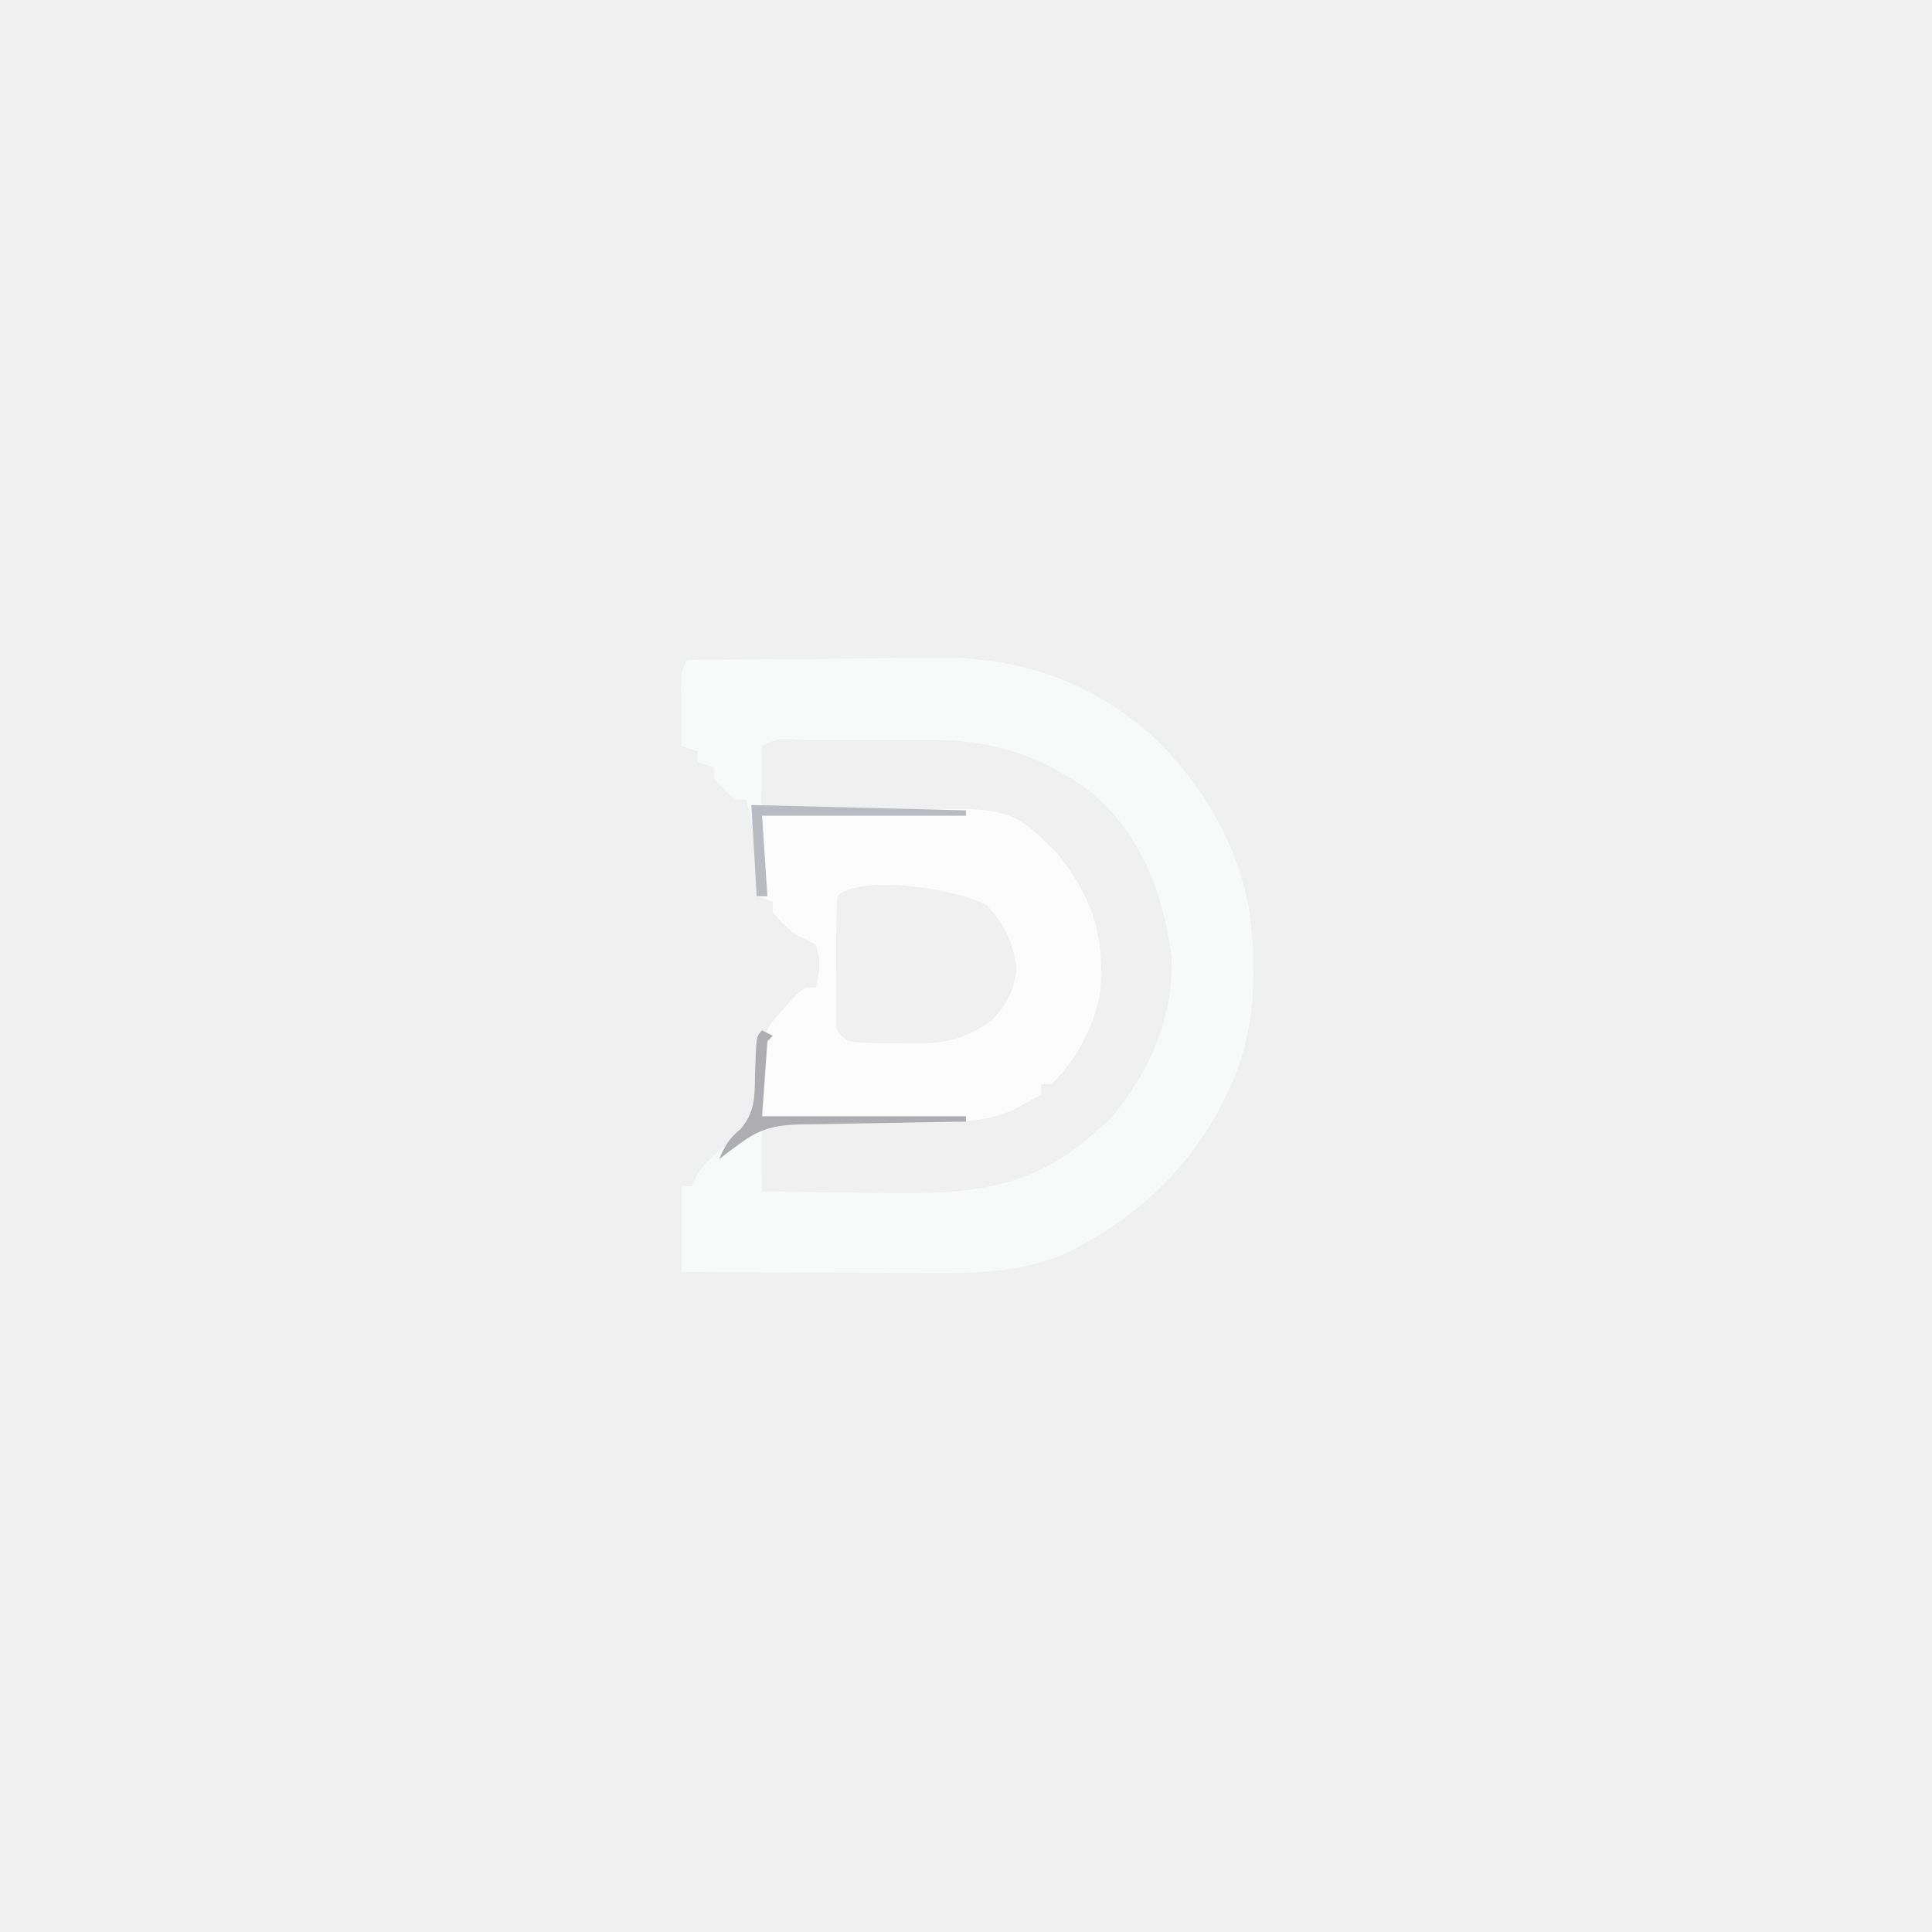
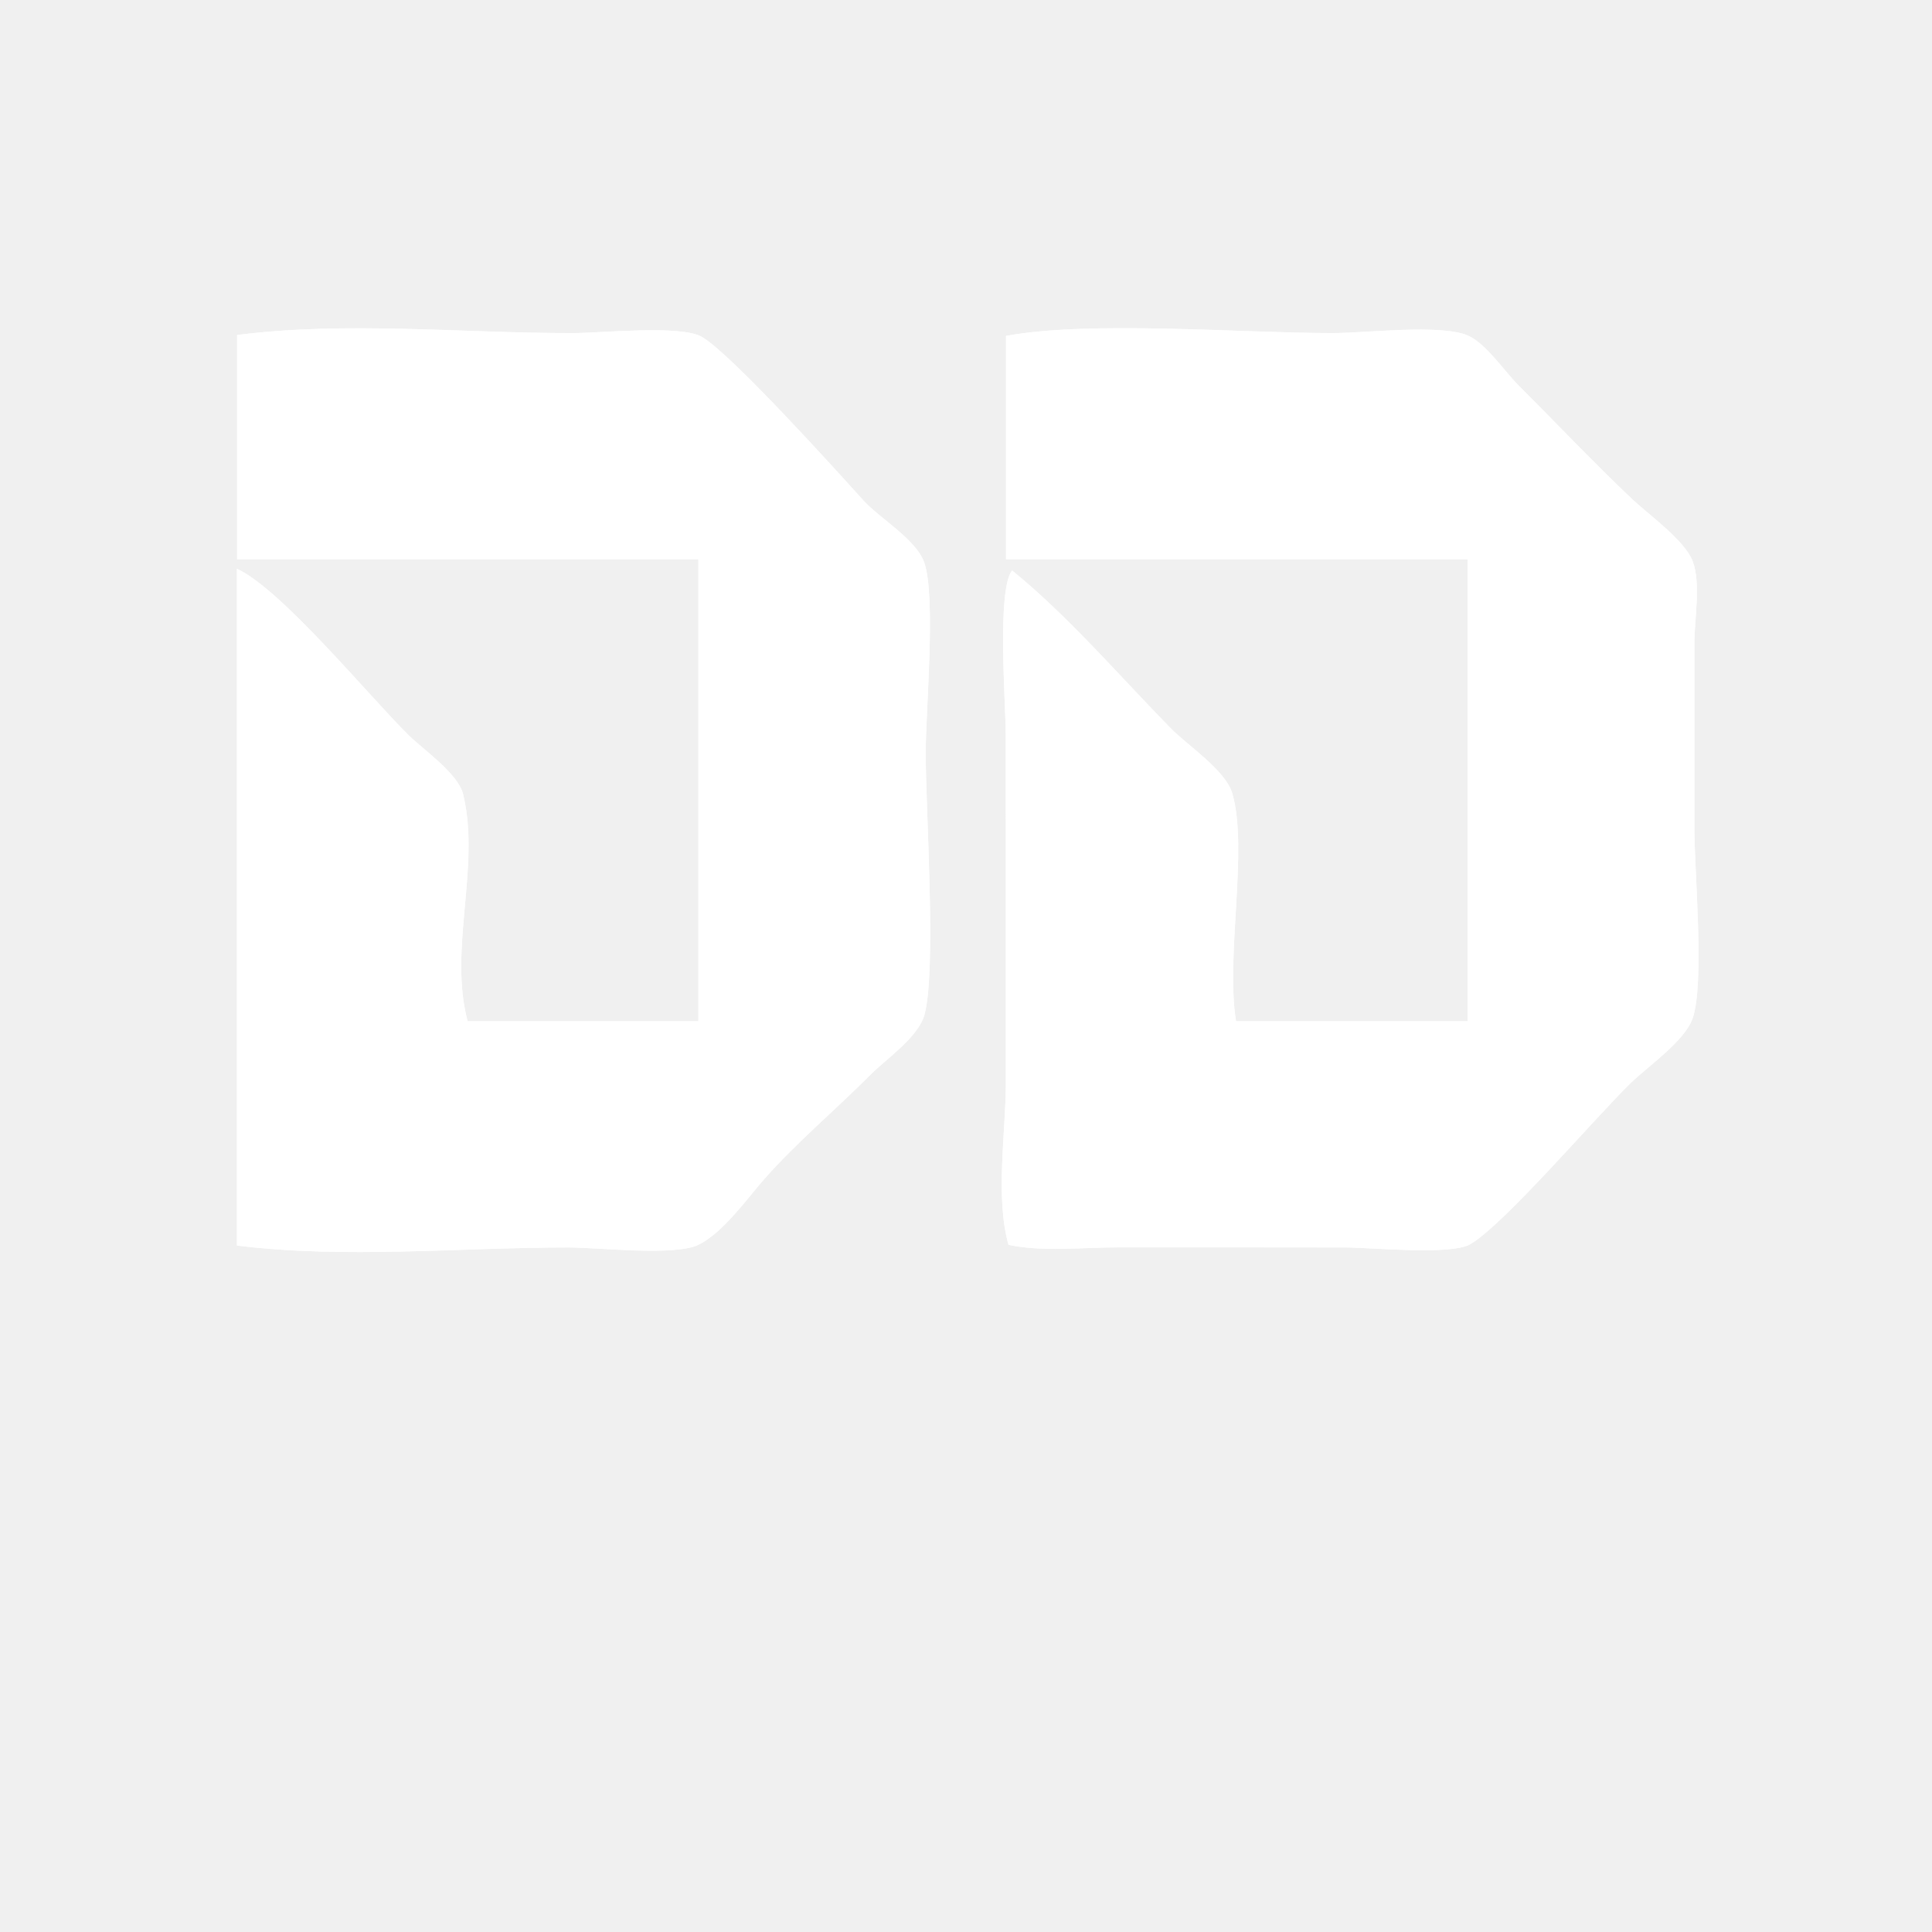
- <svg xmlns="http://www.w3.org/2000/svg" version="1.1" width="360" height="360">
-   <path d="M0 0 C7.338 -0.093 14.675 -0.164 22.013 -0.207 C25.422 -0.228 28.83 -0.256 32.239 -0.302 C36.174 -0.354 40.108 -0.373 44.043 -0.391 C45.845 -0.422 45.845 -0.422 47.684 -0.453 C63.164 -0.457 77.147 4.791 88.25 15.625 C95.841 23.367 101.361 32.423 104 43 C104.184 43.728 104.369 44.457 104.559 45.207 C106.041 54.587 106.185 65.995 103 75 C102.633 76.044 102.633 76.044 102.258 77.109 C96.005 92.715 84.989 103.553 69.984 110.844 C61.586 114.097 54.032 114.268 45.094 114.195 C43.76 114.192 42.426 114.189 41.092 114.187 C37.607 114.179 34.122 114.16 30.637 114.137 C27.07 114.117 23.504 114.108 19.938 114.098 C12.958 114.076 5.979 114.041 -1 114 C-1 108.72 -1 103.44 -1 98 C-0.34 98 0.32 98 1 98 C1.236 97.419 1.472 96.837 1.715 96.238 C3.271 93.528 5.144 92.156 7.562 90.188 C11.966 85.982 12.847 82.795 13.062 76.938 C13.083 74.625 13.076 72.311 13 70 C14.485 69.505 14.485 69.505 16 69 C16.685 67.676 17.349 66.341 18 65 C20 62.75 20 62.75 22 61 C22.66 61 23.32 61 24 61 C24.8 57.713 25.097 56.29 24 53 C22.676 52.315 21.341 51.651 20 51 C17.75 49 17.75 49 16 47 C16 46.34 16 45.68 16 45 C14.515 44.505 14.515 44.505 13 44 C12.939 42.952 12.879 41.904 12.816 40.824 C12.732 39.445 12.647 38.066 12.562 36.688 C12.523 35.997 12.484 35.307 12.443 34.596 C12.251 31.528 11.977 28.93 11 26 C10.34 26 9.68 26 9 26 C6.875 24.125 6.875 24.125 5 22 C5 21.34 5 20.68 5 20 C4.01 19.67 3.02 19.34 2 19 C2 18.34 2 17.68 2 17 C1.01 16.67 0.02 16.34 -1 16 C-1.027 13.708 -1.046 11.417 -1.062 9.125 C-1.074 7.849 -1.086 6.573 -1.098 5.258 C-1 2 -1 2 0 0 Z M14 16 C13.901 17.831 13.87 19.666 13.875 21.5 C13.872 22.5 13.87 23.501 13.867 24.531 C13.721 26.944 13.721 26.944 15 28 C17.681 28.111 20.341 28.162 23.023 28.176 C24.702 28.199 26.38 28.223 28.059 28.248 C30.702 28.283 33.346 28.312 35.99 28.326 C58.534 28.464 58.534 28.464 66.938 35.438 C67.618 36.283 68.299 37.129 69 38 C69.701 38.763 70.403 39.526 71.125 40.312 C75.872 47.117 76.854 53.796 76 62 C74.704 68.321 72.046 73.021 68 78 C67.01 78.495 67.01 78.495 66 79 C66 79.66 66 80.32 66 81 C64 81.667 62 82.333 60 83 C59.128 83.345 58.255 83.691 57.357 84.047 C53.143 85.243 49.276 85.334 44.918 85.379 C44.063 85.396 43.208 85.413 42.328 85.43 C39.614 85.483 36.901 85.524 34.188 85.562 C31.456 85.606 28.725 85.653 25.994 85.705 C24.298 85.737 22.602 85.764 20.906 85.786 C17.146 85.493 17.146 85.493 14 87 C13.928 89.02 13.916 91.042 13.938 93.062 C13.947 94.167 13.956 95.272 13.965 96.41 C13.976 97.265 13.988 98.119 14 99 C19.459 99.1 24.917 99.172 30.376 99.22 C32.227 99.24 34.078 99.267 35.929 99.302 C51.357 99.585 64.084 98.987 76 88 C76.887 87.237 77.774 86.474 78.688 85.688 C85.983 77.209 90.867 66.518 90.277 55.109 C88.715 43.228 84.579 32.468 75.25 24.562 C65.686 17.553 56.675 14.839 45.016 14.867 C44.159 14.866 43.303 14.865 42.421 14.864 C40.619 14.864 38.817 14.865 37.015 14.87 C34.246 14.875 31.476 14.87 28.707 14.863 C26.956 14.864 25.204 14.865 23.453 14.867 C22.621 14.865 21.789 14.863 20.931 14.861 C17.16 14.51 17.16 14.51 14 16 Z M28 44 C27.747 48.14 27.815 52.291 27.812 56.438 C27.8 57.609 27.788 58.78 27.775 59.986 C27.773 61.103 27.772 62.22 27.77 63.371 C27.765 64.402 27.761 65.432 27.757 66.494 C27.749 69.172 27.749 69.172 30 71 C33.207 71.477 36.449 71.37 39.688 71.375 C41.017 71.412 41.017 71.412 42.373 71.449 C48.469 71.476 52.022 70.562 57 67 C59.834 63.73 60.9 61.8 61.438 57.5 C60.813 52.506 59.274 49.428 55.938 45.688 C50.714 42.687 32.302 39.698 28 44 Z " fill="#F8F9F9" transform="translate(128,123)" />
-   <path d="M0 0 C6.562 8.198 8.919 15.527 8 26 C6.741 32.582 3.698 38.198 -1 43 C-1.66 43 -2.32 43 -3 43 C-3 43.66 -3 44.32 -3 45 C-4.203 45.656 -5.413 46.299 -6.625 46.938 C-7.634 47.477 -7.634 47.477 -8.664 48.027 C-14.258 50.356 -19.966 50.079 -25.898 49.879 C-26.733 49.855 -27.568 49.832 -28.429 49.807 C-31.078 49.731 -33.726 49.647 -36.375 49.562 C-38.178 49.509 -39.982 49.456 -41.785 49.404 C-46.19 49.276 -50.595 49.14 -55 49 C-55.047 46.742 -55.081 44.484 -55.109 42.227 C-55.13 40.969 -55.15 39.712 -55.171 38.417 C-54.942 33.834 -54.109 32.282 -51 29 C-50.299 28.216 -49.597 27.433 -48.875 26.625 C-47 25 -47 25 -45 25 C-44.2 21.713 -43.903 20.29 -45 17 C-46.324 16.315 -47.659 15.651 -49 15 C-51.25 13 -51.25 13 -53 11 C-53 10.34 -53 9.68 -53 9 C-53.66 8.67 -54.32 8.34 -55 8 C-55 3.05 -55 -1.9 -55 -7 C-49.772 -7.219 -44.544 -7.415 -39.314 -7.592 C-37.539 -7.655 -35.764 -7.724 -33.99 -7.799 C-8.937 -8.849 -8.937 -8.849 0 0 Z M-41 8 C-41.253 12.14 -41.185 16.291 -41.188 20.438 C-41.2 21.609 -41.212 22.78 -41.225 23.986 C-41.227 25.103 -41.228 26.22 -41.23 27.371 C-41.235 28.402 -41.239 29.432 -41.243 30.494 C-41.251 33.172 -41.251 33.172 -39 35 C-35.793 35.477 -32.551 35.37 -29.312 35.375 C-27.983 35.412 -27.983 35.412 -26.627 35.449 C-20.531 35.476 -16.978 34.562 -12 31 C-9.166 27.73 -8.1 25.8 -7.562 21.5 C-8.187 16.506 -9.726 13.428 -13.062 9.688 C-18.286 6.687 -36.698 3.698 -41 8 Z " fill="#FCFCFC" transform="translate(197,159)" />
-   <path d="M0 0 C0.66 0.33 1.32 0.66 2 1 C1.67 1.33 1.34 1.66 1 2 C0.67 6.62 0.34 11.24 0 16 C12.54 16 25.08 16 38 16 C38 16.33 38 16.66 38 17 C36.905 17.015 35.811 17.029 34.683 17.044 C30.61 17.102 26.539 17.18 22.467 17.262 C20.706 17.296 18.946 17.324 17.185 17.346 C14.65 17.38 12.117 17.432 9.582 17.488 C8.407 17.498 8.407 17.498 7.208 17.508 C2.62 17.63 -0.309 18.245 -4 21 C-4.763 21.557 -5.526 22.114 -6.312 22.688 C-6.869 23.121 -7.426 23.554 -8 24 C-6.926 21.494 -6.105 20.086 -3.965 18.34 C-1.304 15.171 -1.369 12.276 -1.312 8.312 C-1.09 1.09 -1.09 1.09 0 0 Z " fill="#ADADB2" transform="translate(142,192)" />
-   <path d="M0 0 C19.8 0.495 19.8 0.495 40 1 C40 1.33 40 1.66 40 2 C27.46 2 14.92 2 2 2 C2.33 6.95 2.66 11.9 3 17 C2.34 17 1.68 17 1 17 C0.67 11.39 0.34 5.78 0 0 Z " fill="#B8BBC2" transform="translate(140,150)" />
+ <svg xmlns="http://www.w3.org/2000/svg" viewBox="140 160 220 220">
+   <path d="M167 198.15C167 206.66 167 215.17 167 223.69C184.51 223.69 202.02 223.69 219.53 223.69C219.53 241.22 219.53 258.76 219.53 276.29C210.77 276.29 202.01 276.29 193.25 276.29C191.05 268.08 194.74 258.66 192.74 250.46C192.16 248.07 188.25 245.41 186.53 243.72C181.96 239.2 172.02 227.07 166.98 224.77C166.98 250.45 166.98 276.14 166.98 301.83C179.22 303.36 192.4 302.05 204.75 302.05C208.08 302.05 216.84 303.06 219.52 301.75C222.29 300.41 225.02 296.56 227.01 294.28C230.74 290.05 235.16 286.37 239.13 282.37C240.95 280.55 244.56 278.11 245.27 275.55C246.65 270.55 245.41 252.12 245.41 245.75C245.41 240.99 246.61 227.83 245.23 224.02C244.28 221.38 240.17 219.04 238.29 216.96C235.1 213.42 223.19 200.23 219.9 198.35C217.48 196.97 208.39 197.93 205.25 197.93C192.76 197.95 179.36 196.55 167 198.15ZM254.84 301.75C258.76 302.58 263.23 302.04 267.25 302.04C275.92 302.04 284.58 302.03 293.25 302.05C296.18 302.06 305.24 302.97 307.44 301.67C311.35 299.35 321.59 287.33 325.63 283.38C327.6 281.46 331.8 278.59 332.73 275.99C334.14 272.01 332.93 259.14 332.94 254.25C332.94 247.25 332.95 240.25 332.94 233.25C332.94 230.55 333.7 226.48 332.76 223.94C331.86 221.53 327.76 218.63 325.88 216.86C321.44 212.66 317.22 208.18 312.89 203.86C311.31 202.27 309.16 199.06 307.11 198.19C303.97 196.88 295.45 197.93 291.75 197.93C281.37 197.93 264.12 196.48 254.56 198.25C254.56 206.73 254.56 215.2 254.56 223.68C272.08 223.68 289.59 223.68 307.11 223.68C307.11 241.22 307.11 258.76 307.11 276.29C298.32 276.29 289.54 276.29 280.75 276.29C279.54 268.94 282.16 256.67 280.33 250.37C279.57 247.71 275.22 244.88 273.32 242.94C267.48 236.98 261.7 230.21 255.25 224.96C253.49 227.16 254.53 240.16 254.53 243.75C254.53 256.92 254.54 270.08 254.54 283.25C254.54 288.94 253.31 296.3 254.84 301.75Z" fill="#fff" />
+   <path d="M167 198.15C179.36 196.55 192.76 197.95 205.25 197.93C208.39 197.93 217.48 196.97 219.9 198.35C223.19 200.23 235.1 213.42 238.29 216.96C240.17 219.04 244.28 221.38 245.23 224.02C246.61 227.83 245.41 240.99 245.41 245.75C245.41 252.12 246.65 270.55 245.27 275.55C244.56 278.11 240.95 280.55 239.13 282.37C235.16 286.37 230.74 290.05 227.01 294.28C225.02 296.56 222.29 300.41 219.52 301.75C216.84 303.06 208.08 302.05 204.75 302.05C192.4 302.05 179.22 303.36 166.98 301.83C166.98 276.14 166.98 250.45 166.98 224.77C172.02 227.07 181.96 239.2 186.53 243.72C188.25 245.41 192.16 248.07 192.74 250.46C194.74 258.66 191.05 268.08 193.25 276.29C202.01 276.29 210.77 276.29 219.53 276.29C219.53 258.76 219.53 241.22 219.53 223.69C202.02 223.69 184.51 223.69 167 223.69C167 215.17 167 206.66 167 198.15ZM254.84 301.75C253.31 296.3 254.54 288.94 254.54 283.25C254.54 270.08 254.53 256.92 254.53 243.75C254.53 240.16 253.49 227.16 255.25 224.96C261.7 230.21 267.48 236.98 273.32 242.94C275.22 244.88 279.57 247.71 280.33 250.37C282.16 256.67 279.54 268.94 280.75 276.29C289.54 276.29 298.32 276.29 307.11 276.29C307.11 258.76 307.11 241.22 307.11 223.68C289.59 223.68 272.08 223.68 254.56 223.68C254.56 215.2 254.56 206.73 254.56 198.25C264.12 196.48 281.37 197.93 291.75 197.93C295.45 197.93 303.97 196.88 307.11 198.19C309.16 199.06 311.31 202.27 312.89 203.86C317.22 208.18 321.44 212.66 325.88 216.86C327.76 218.63 331.86 221.53 332.76 223.94C333.7 226.48 332.94 230.55 332.94 233.25C332.95 240.25 332.94 247.25 332.94 254.25C332.93 259.14 334.14 272.01 332.73 275.99C331.8 278.59 327.6 281.46 325.63 283.38C321.59 287.33 311.35 299.35 307.44 301.67C305.24 302.97 296.18 302.06 293.25 302.05C284.58 302.03 275.92 302.04 267.25 302.04C263.23 302.04 258.76 302.58 254.84 301.75Z" fill="#fff" />
</svg>
